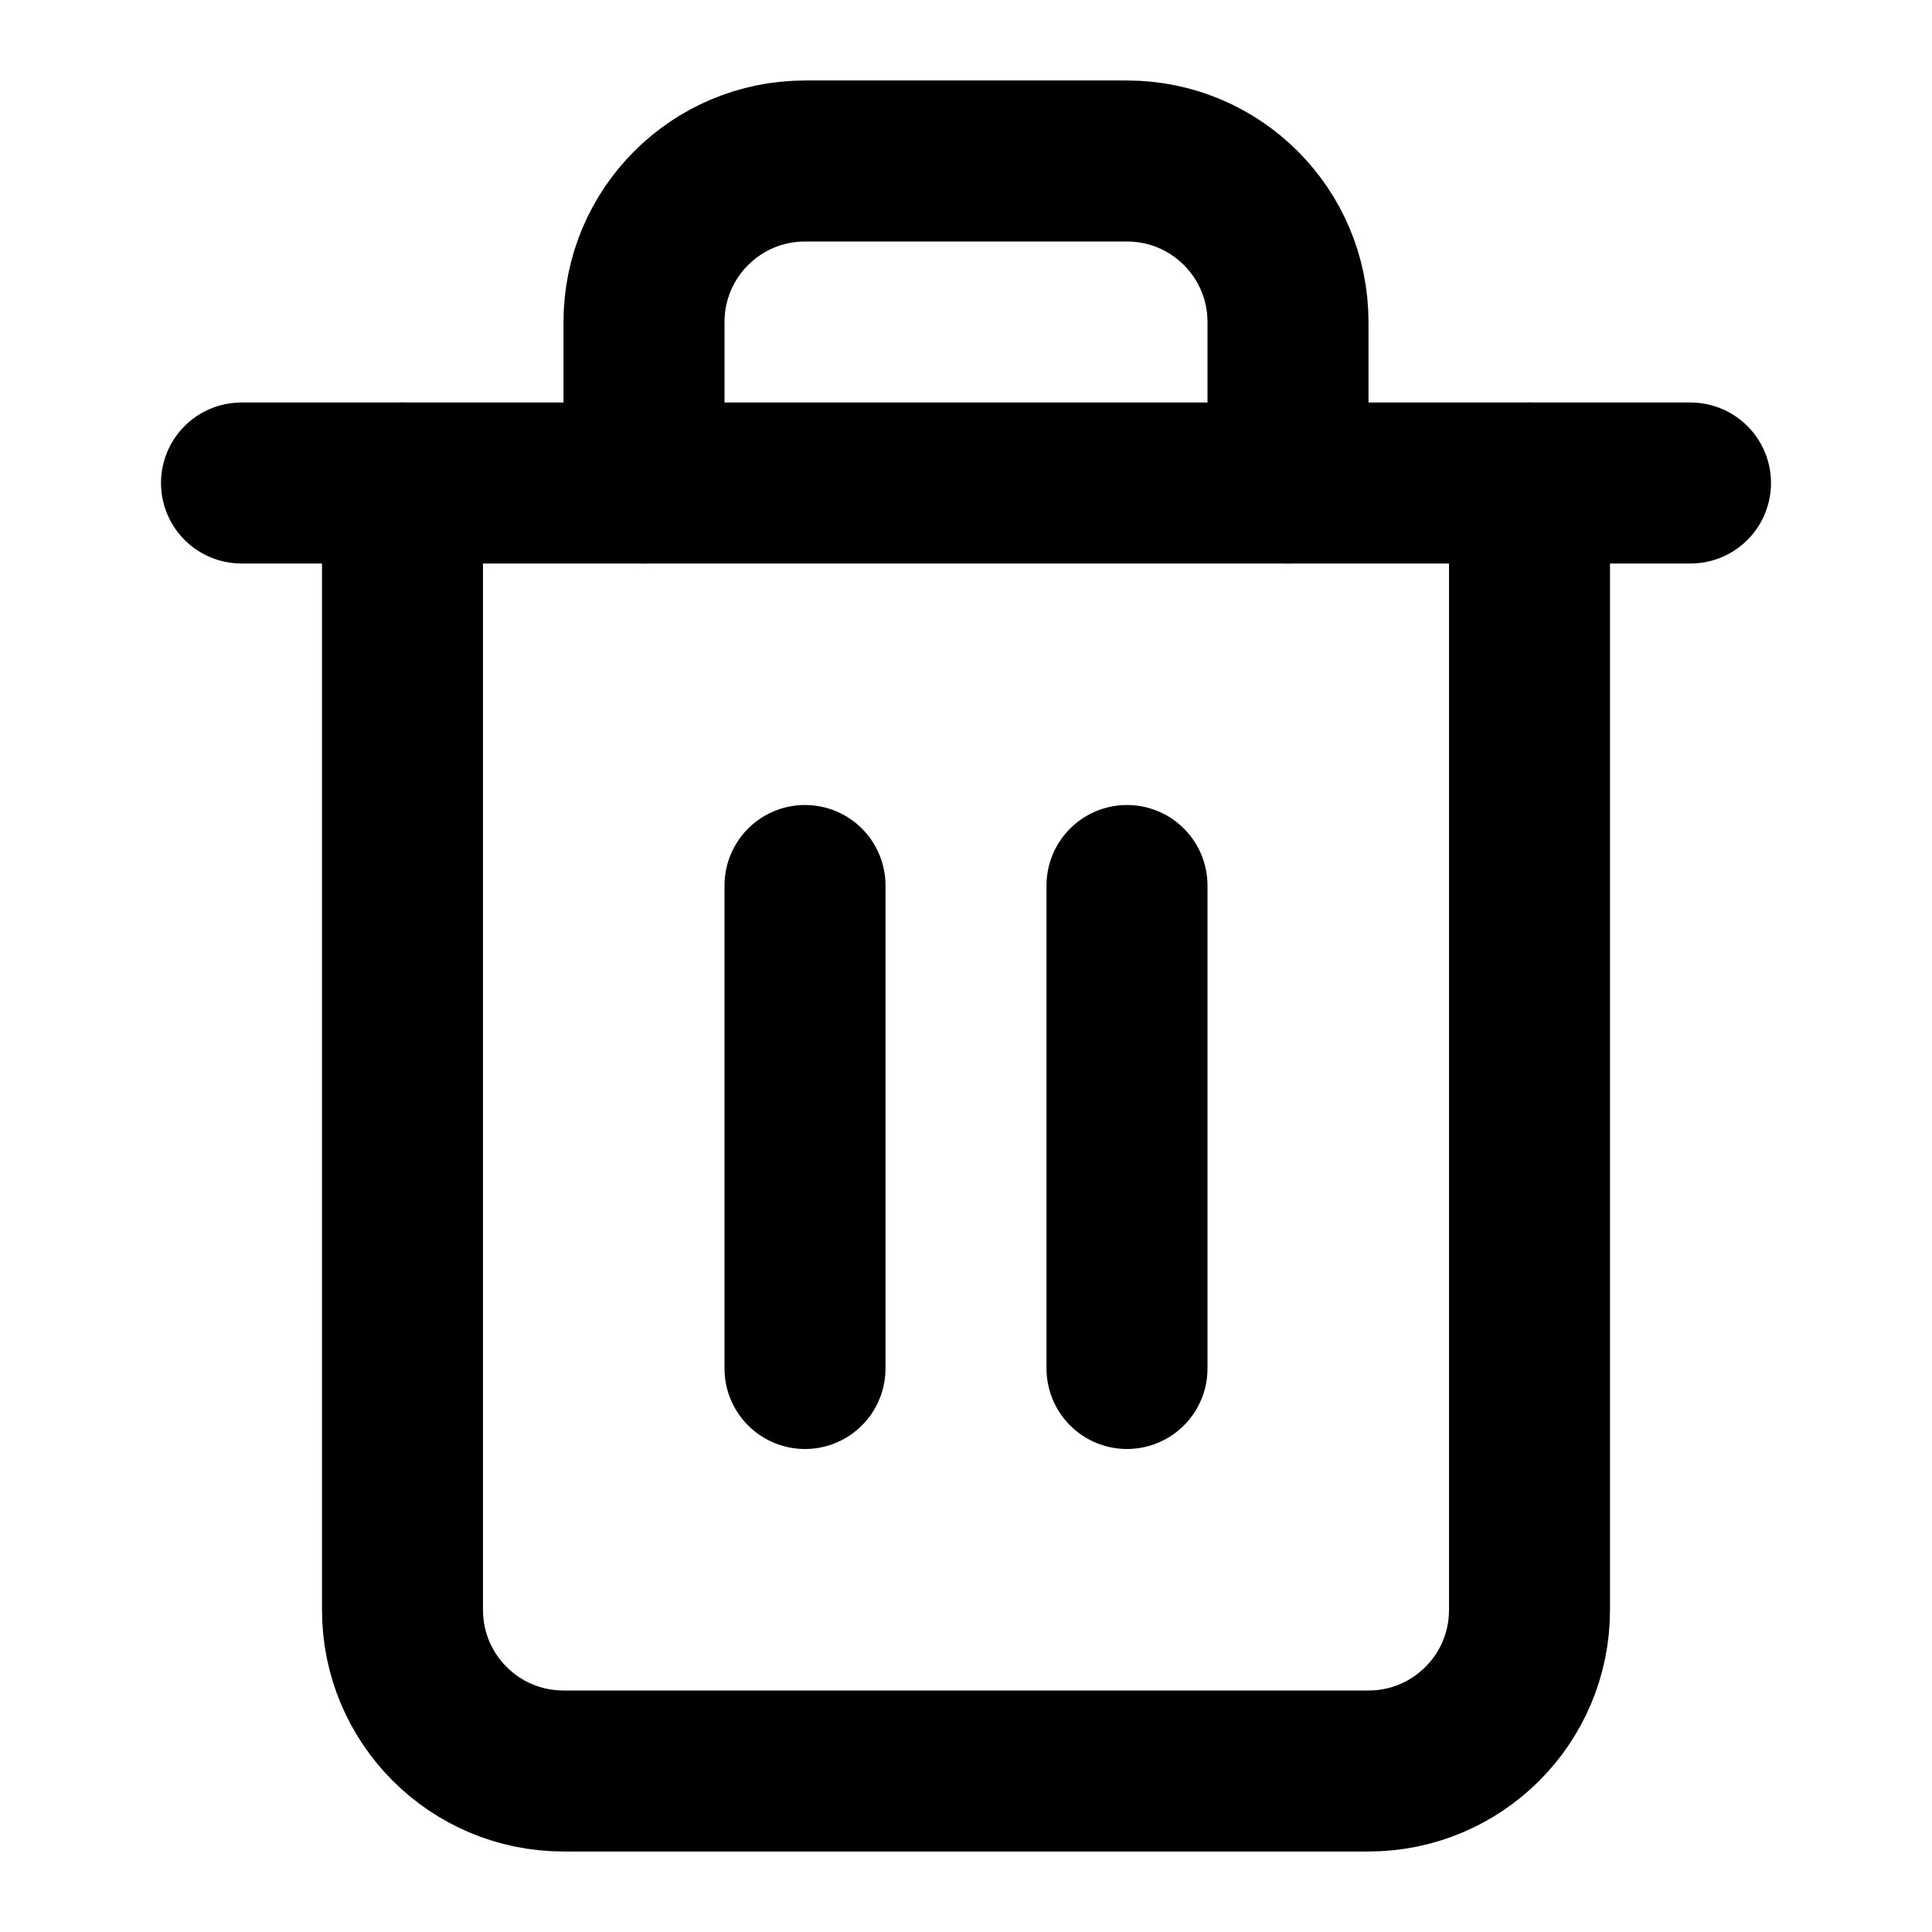
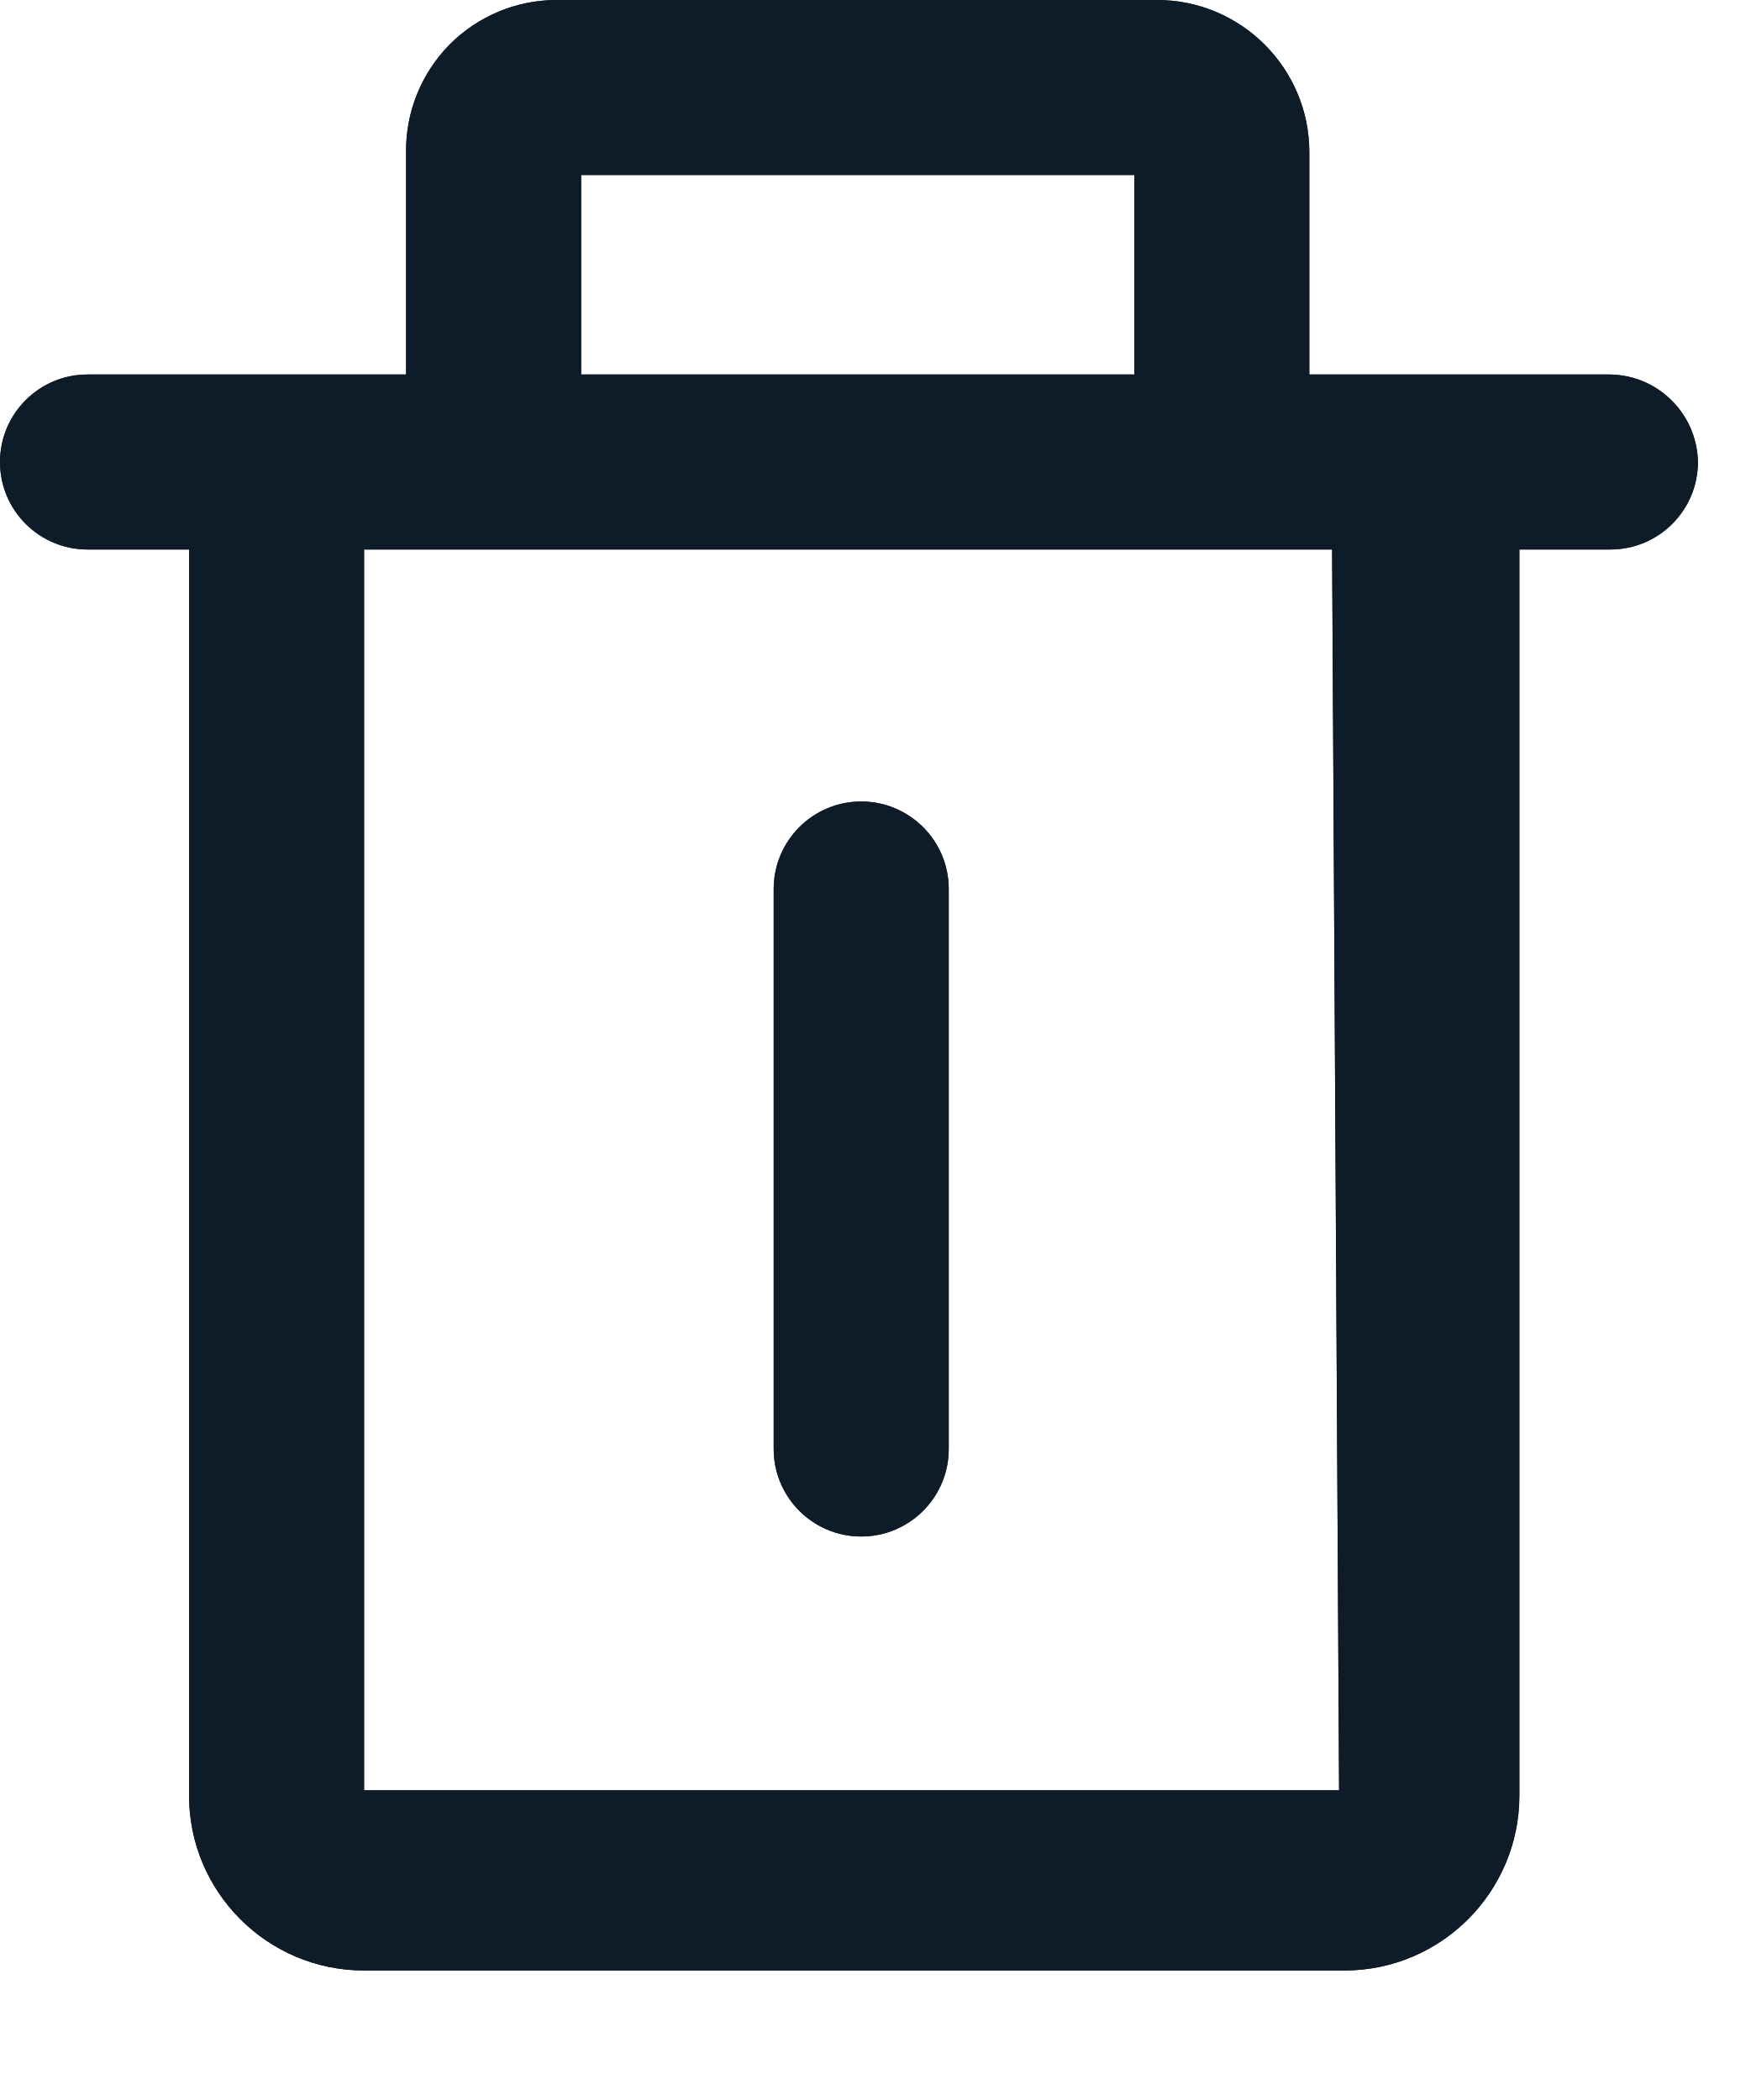
- <svg xmlns="http://www.w3.org/2000/svg" width="24" height="24" viewBox="0 0 24 24" fill="none" stroke="currentColor" stroke-width="2" stroke-linecap="round" stroke-linejoin="round" class="feather feather-trash-2">
-   <polyline points="3 6 5 6 21 6" />
-   <path d="M19 6v14a2 2 0 0 1-2 2H7a2 2 0 0 1-2-2V6m3 0V4a2 2 0 0 1 2-2h4a2 2 0 0 1 2 2v2" />
-   <line x1="10" y1="11" x2="10" y2="17" />
-   <line x1="14" y1="11" x2="14" y2="17" />
+ <svg xmlns="http://www.w3.org/2000/svg" width="10px" height="12px" viewBox="0 0 10 12" version="1.1">
+   <g id="Page-1" stroke="none" stroke-width="1" fill="none" fill-rule="evenodd">
+     <g id="Icons" transform="translate(-98, -42)" fill="#0E1C2A" fill-rule="nonzero">
+       <g id="trash1" transform="translate(98, 42)">
+         <path d="M9.2,2.14 L7.48,2.14 L7.48,0.87 C7.48,0.39 7.09,0 6.61,0 L3.18,0 C2.95,0 2.73,0.092 2.568,0.255 C2.407,0.419 2.317,0.64 2.32,0.87 L2.32,2.14 L0.5,2.14 C0.224,2.14 0,2.364 0,2.64 C0,2.916 0.224,3.14 0.5,3.14 L1.08,3.14 L1.08,10.26 C1.08,10.812 1.528,11.26 2.08,11.26 L7.68,11.26 C8.232,11.26 8.68,10.812 8.68,10.26 L8.68,3.14 L9.2,3.14 C9.476,3.14 9.7,2.916 9.7,2.64 C9.695,2.366 9.474,2.145 9.2,2.14 Z M3.32,1 L6.48,1 L6.48,2.14 L3.32,2.14 L3.32,1 Z M7.65,10.23 L2.08,10.23 L2.08,3.14 L7.61,3.14 L7.65,10.23 Z" id="Shape" />
+         <path d="M4.92,8.78 C5.196,8.78 5.42,8.556 5.42,8.28 L5.42,5.08 C5.42,4.804 5.196,4.58 4.92,4.58 C4.644,4.58 4.42,4.804 4.42,5.08 L4.42,8.28 C4.42,8.556 4.644,8.78 4.92,8.78 L4.92,8.78 Z" id="Path" />
+         <path d="M9.2,2.14 L7.48,2.14 L7.48,0.87 C7.48,0.39 7.09,0 6.61,0 L3.18,0 C2.95,0 2.73,0.092 2.568,0.255 C2.407,0.419 2.317,0.64 2.32,0.87 L2.32,2.14 L0.5,2.14 C0.224,2.14 0,2.364 0,2.64 C0,2.916 0.224,3.14 0.5,3.14 L1.08,3.14 L1.08,10.26 C1.08,10.812 1.528,11.26 2.08,11.26 L7.68,11.26 C8.232,11.26 8.68,10.812 8.68,10.26 L8.68,3.14 L9.2,3.14 C9.476,3.14 9.7,2.916 9.7,2.64 C9.695,2.366 9.474,2.145 9.2,2.14 Z M3.32,1 L6.48,1 L6.48,2.14 L3.32,2.14 L3.32,1 Z M7.65,10.23 L2.08,10.23 L2.08,3.14 L7.61,3.14 L7.65,10.23 Z" id="Shape" />
+         <path d="M4.92,8.78 C5.196,8.78 5.42,8.556 5.42,8.28 L5.42,5.08 C5.42,4.804 5.196,4.58 4.92,4.58 C4.644,4.58 4.42,4.804 4.42,5.08 L4.42,8.28 C4.42,8.556 4.644,8.78 4.92,8.78 L4.92,8.78 Z" id="Path" />
+       </g>
+     </g>
+   </g>
</svg>
